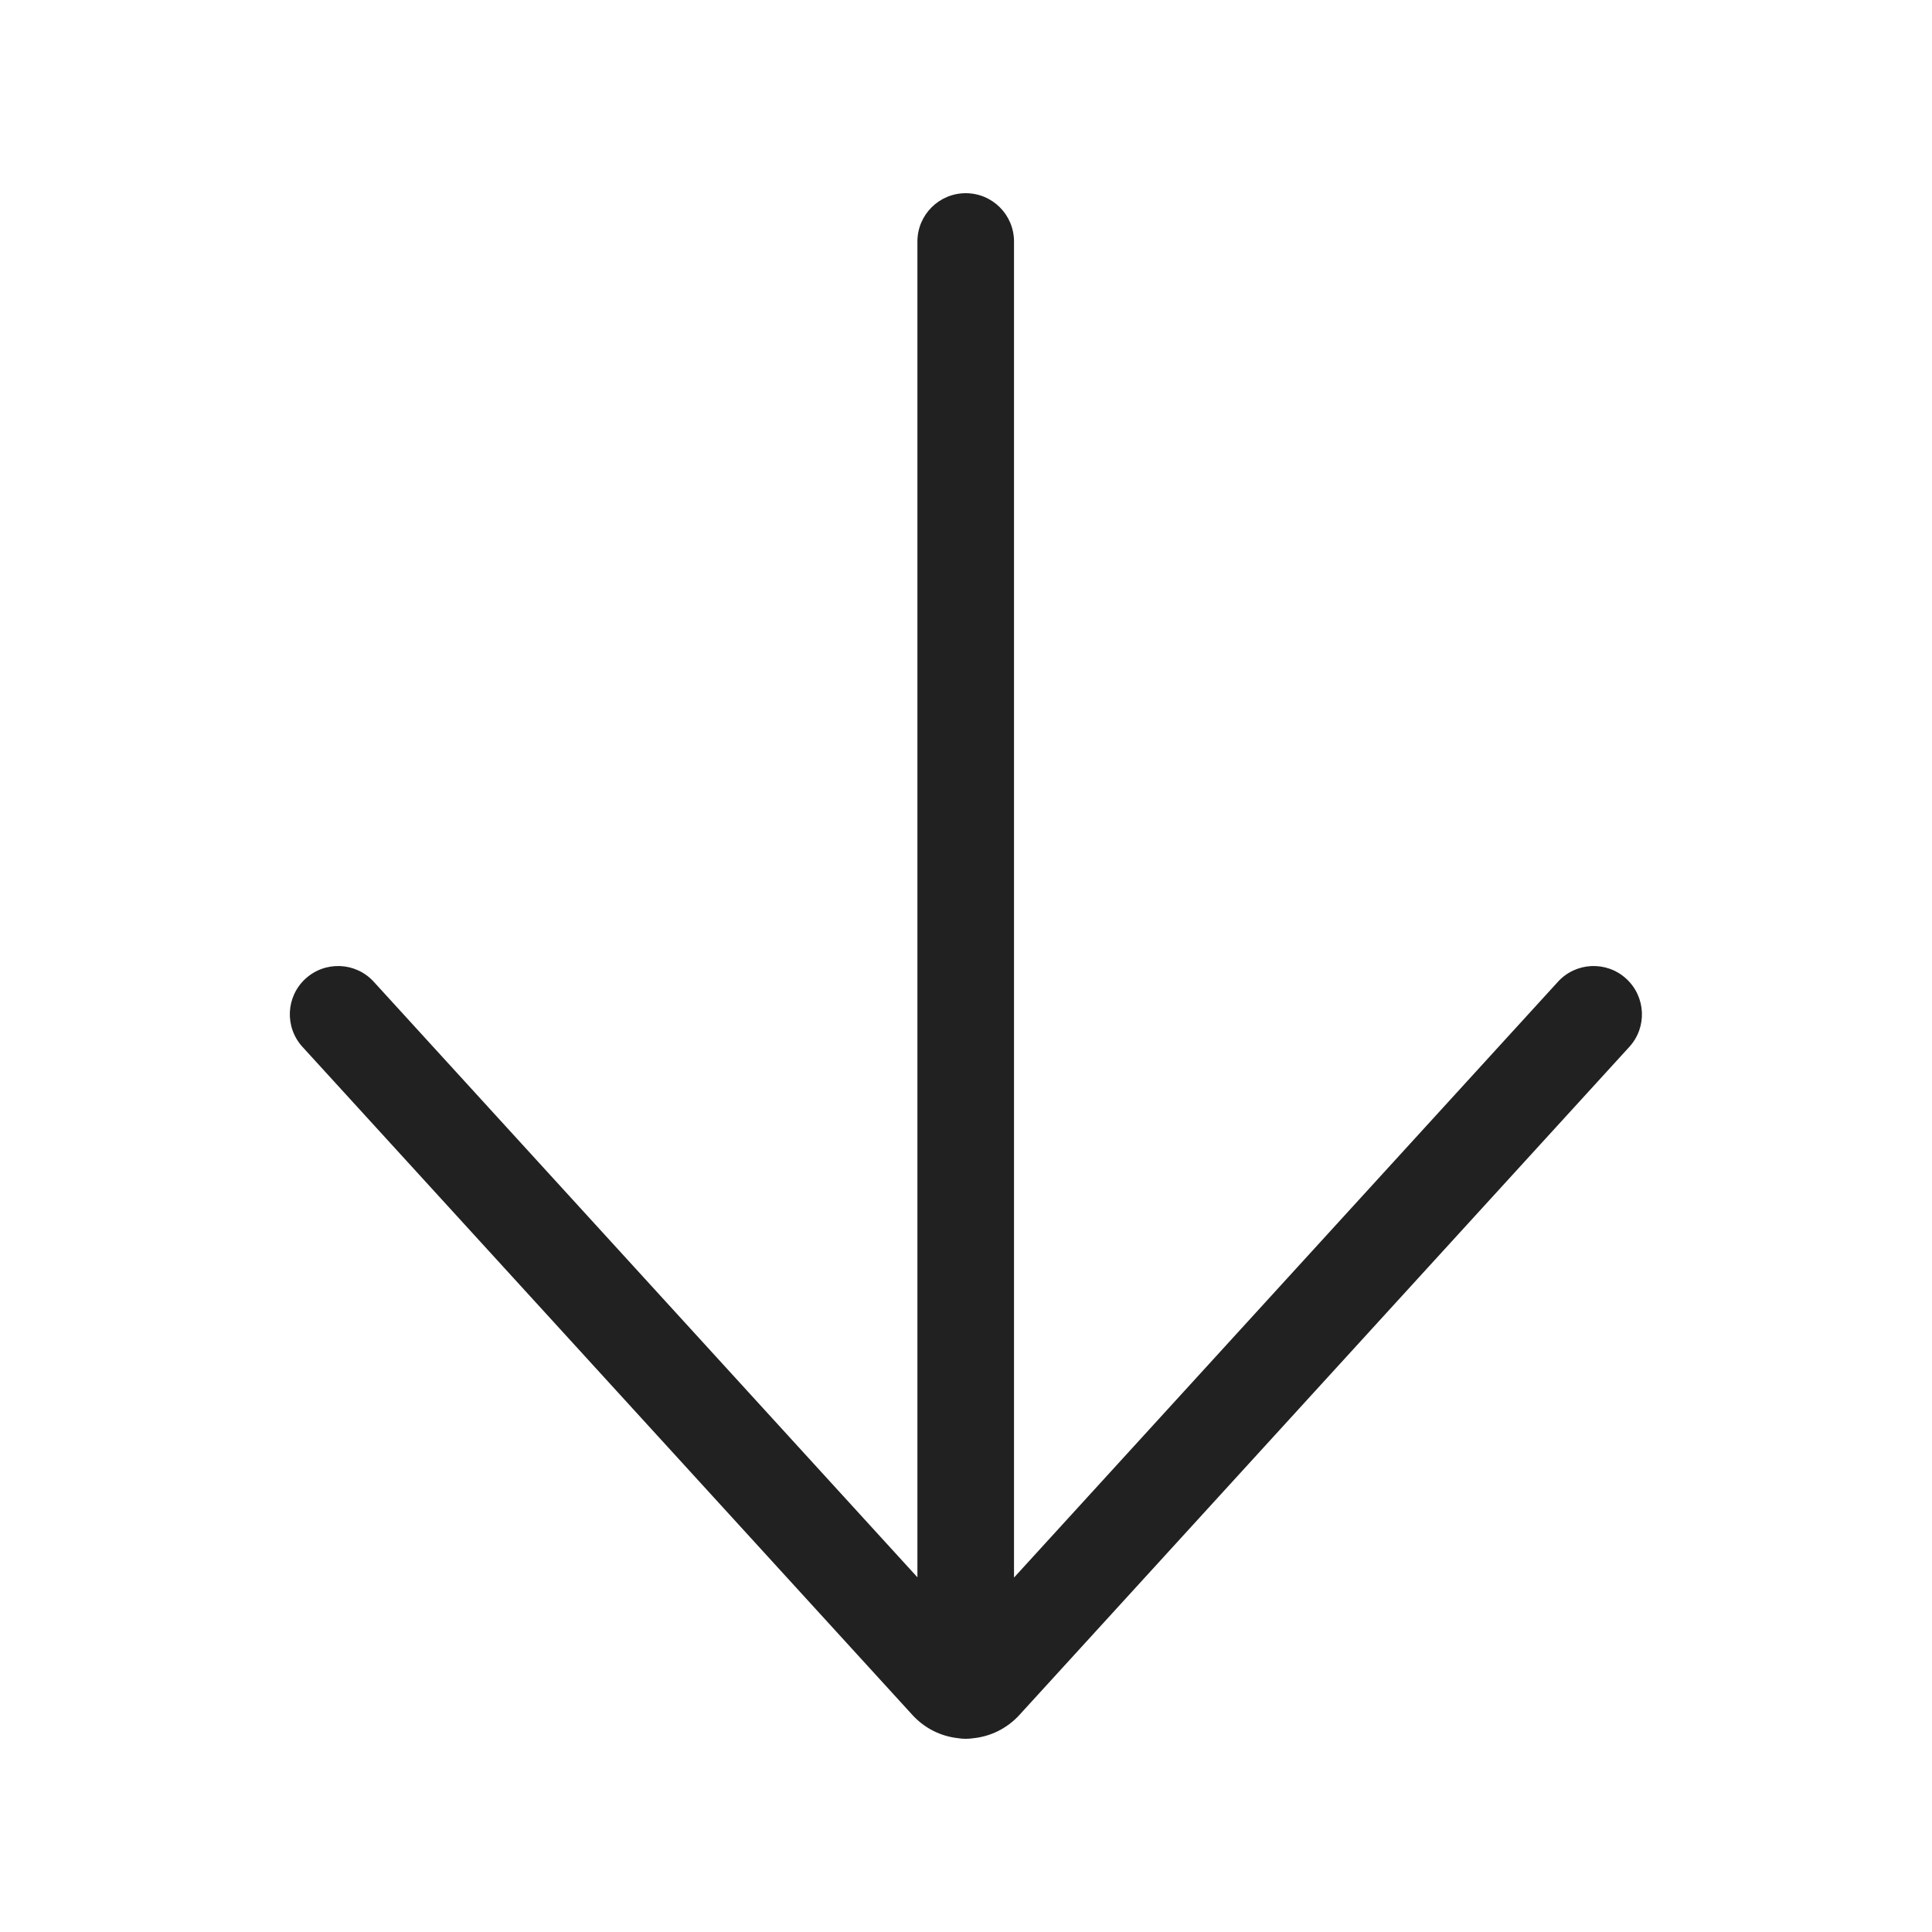
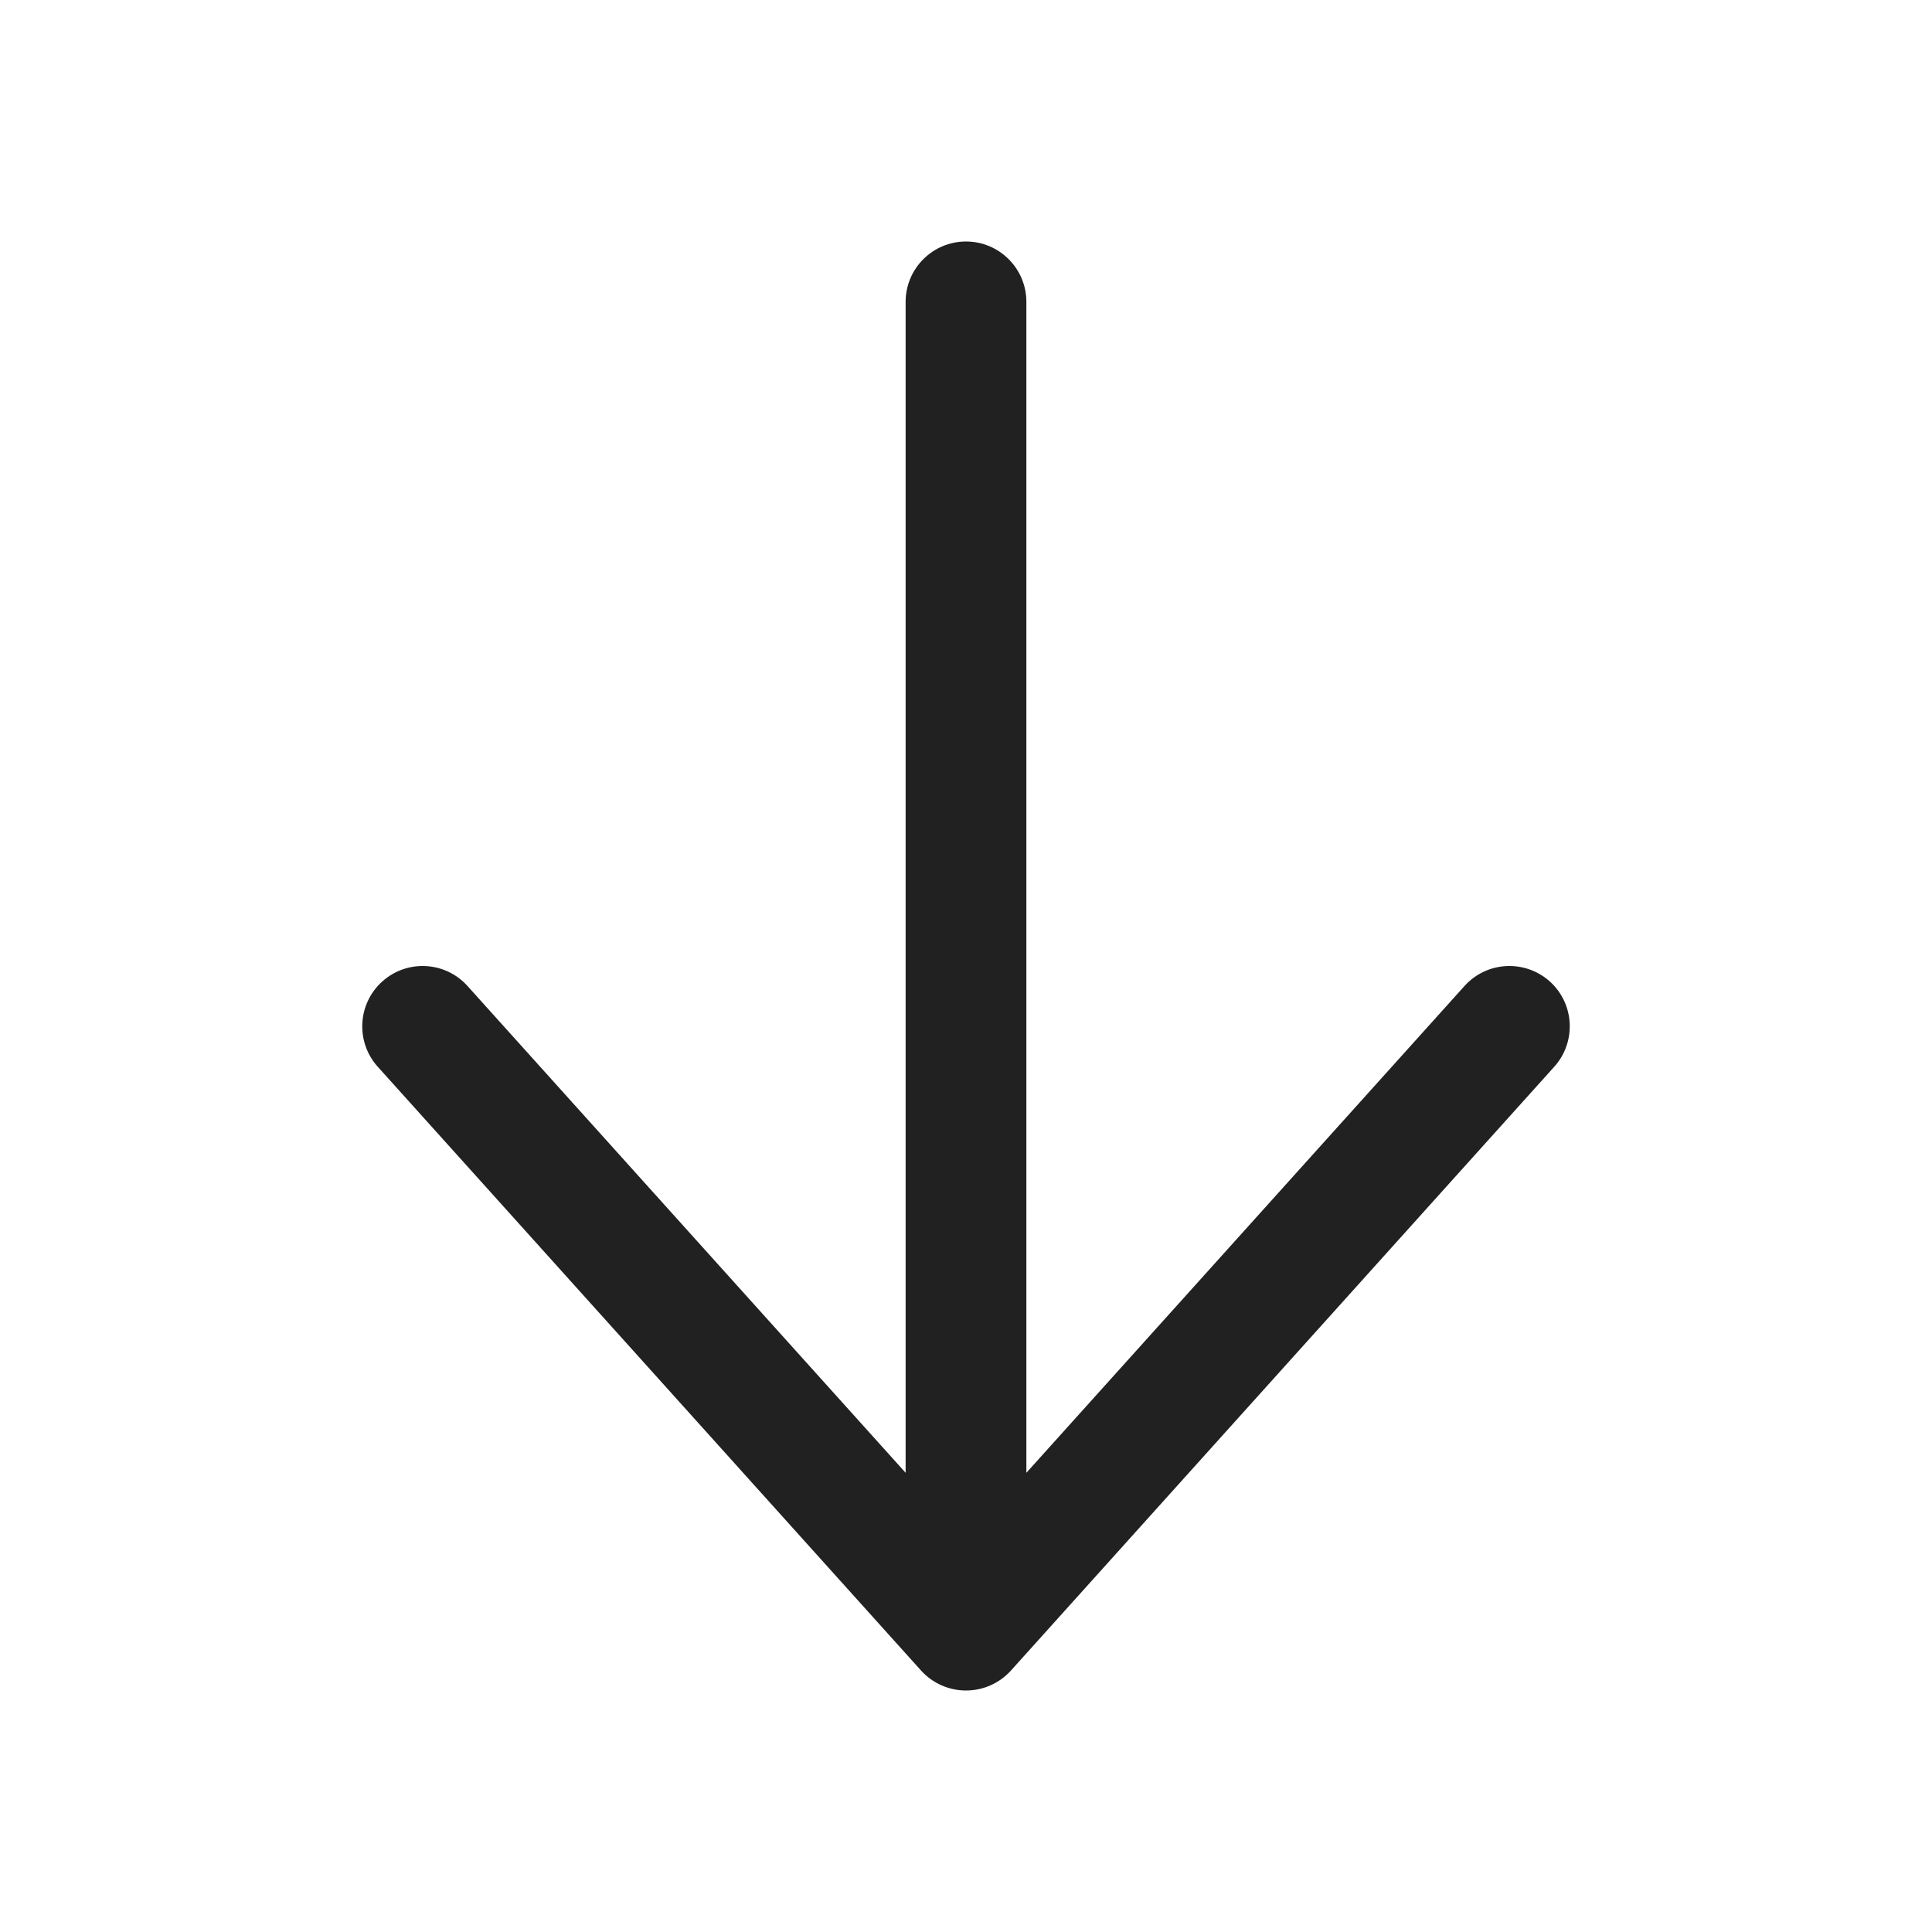
- <svg xmlns="http://www.w3.org/2000/svg" width="20" height="20" viewBox="0 0 20 20" fill="none">
-   <path d="M16.867 10.837C17.053 10.633 17.038 10.317 16.834 10.131C16.631 9.945 16.314 9.959 16.128 10.163L10.497 16.331V2.5C10.497 2.224 10.274 2 9.997 2C9.721 2 9.497 2.224 9.497 2.5V16.328L3.869 10.163C3.683 9.959 3.367 9.945 3.163 10.131C2.959 10.317 2.945 10.633 3.131 10.837L9.445 17.753C9.573 17.893 9.74 17.973 9.913 17.993C9.941 17.998 9.969 18 9.997 18C10.024 18 10.051 17.998 10.076 17.994C10.252 17.976 10.423 17.895 10.553 17.753L16.867 10.837Z" fill="#212121" />
+ <svg xmlns="http://www.w3.org/2000/svg" width="16" height="16" viewBox="0 0 16 16" fill="none">
+   <path d="M8.5 2.5C8.5 2.224 8.276 2 8 2C7.724 2 7.5 2.224 7.5 2.5V12.197L3.872 8.166C3.687 7.96 3.371 7.944 3.166 8.128C2.96 8.313 2.944 8.629 3.128 8.834L7.628 13.835C7.723 13.94 7.858 14 8 14C8.142 14 8.277 13.94 8.372 13.835L12.872 8.834C13.056 8.629 13.04 8.313 12.835 8.128C12.629 7.944 12.313 7.96 12.128 8.166L8.5 12.197V2.5Z" fill="#212121" />
</svg>
